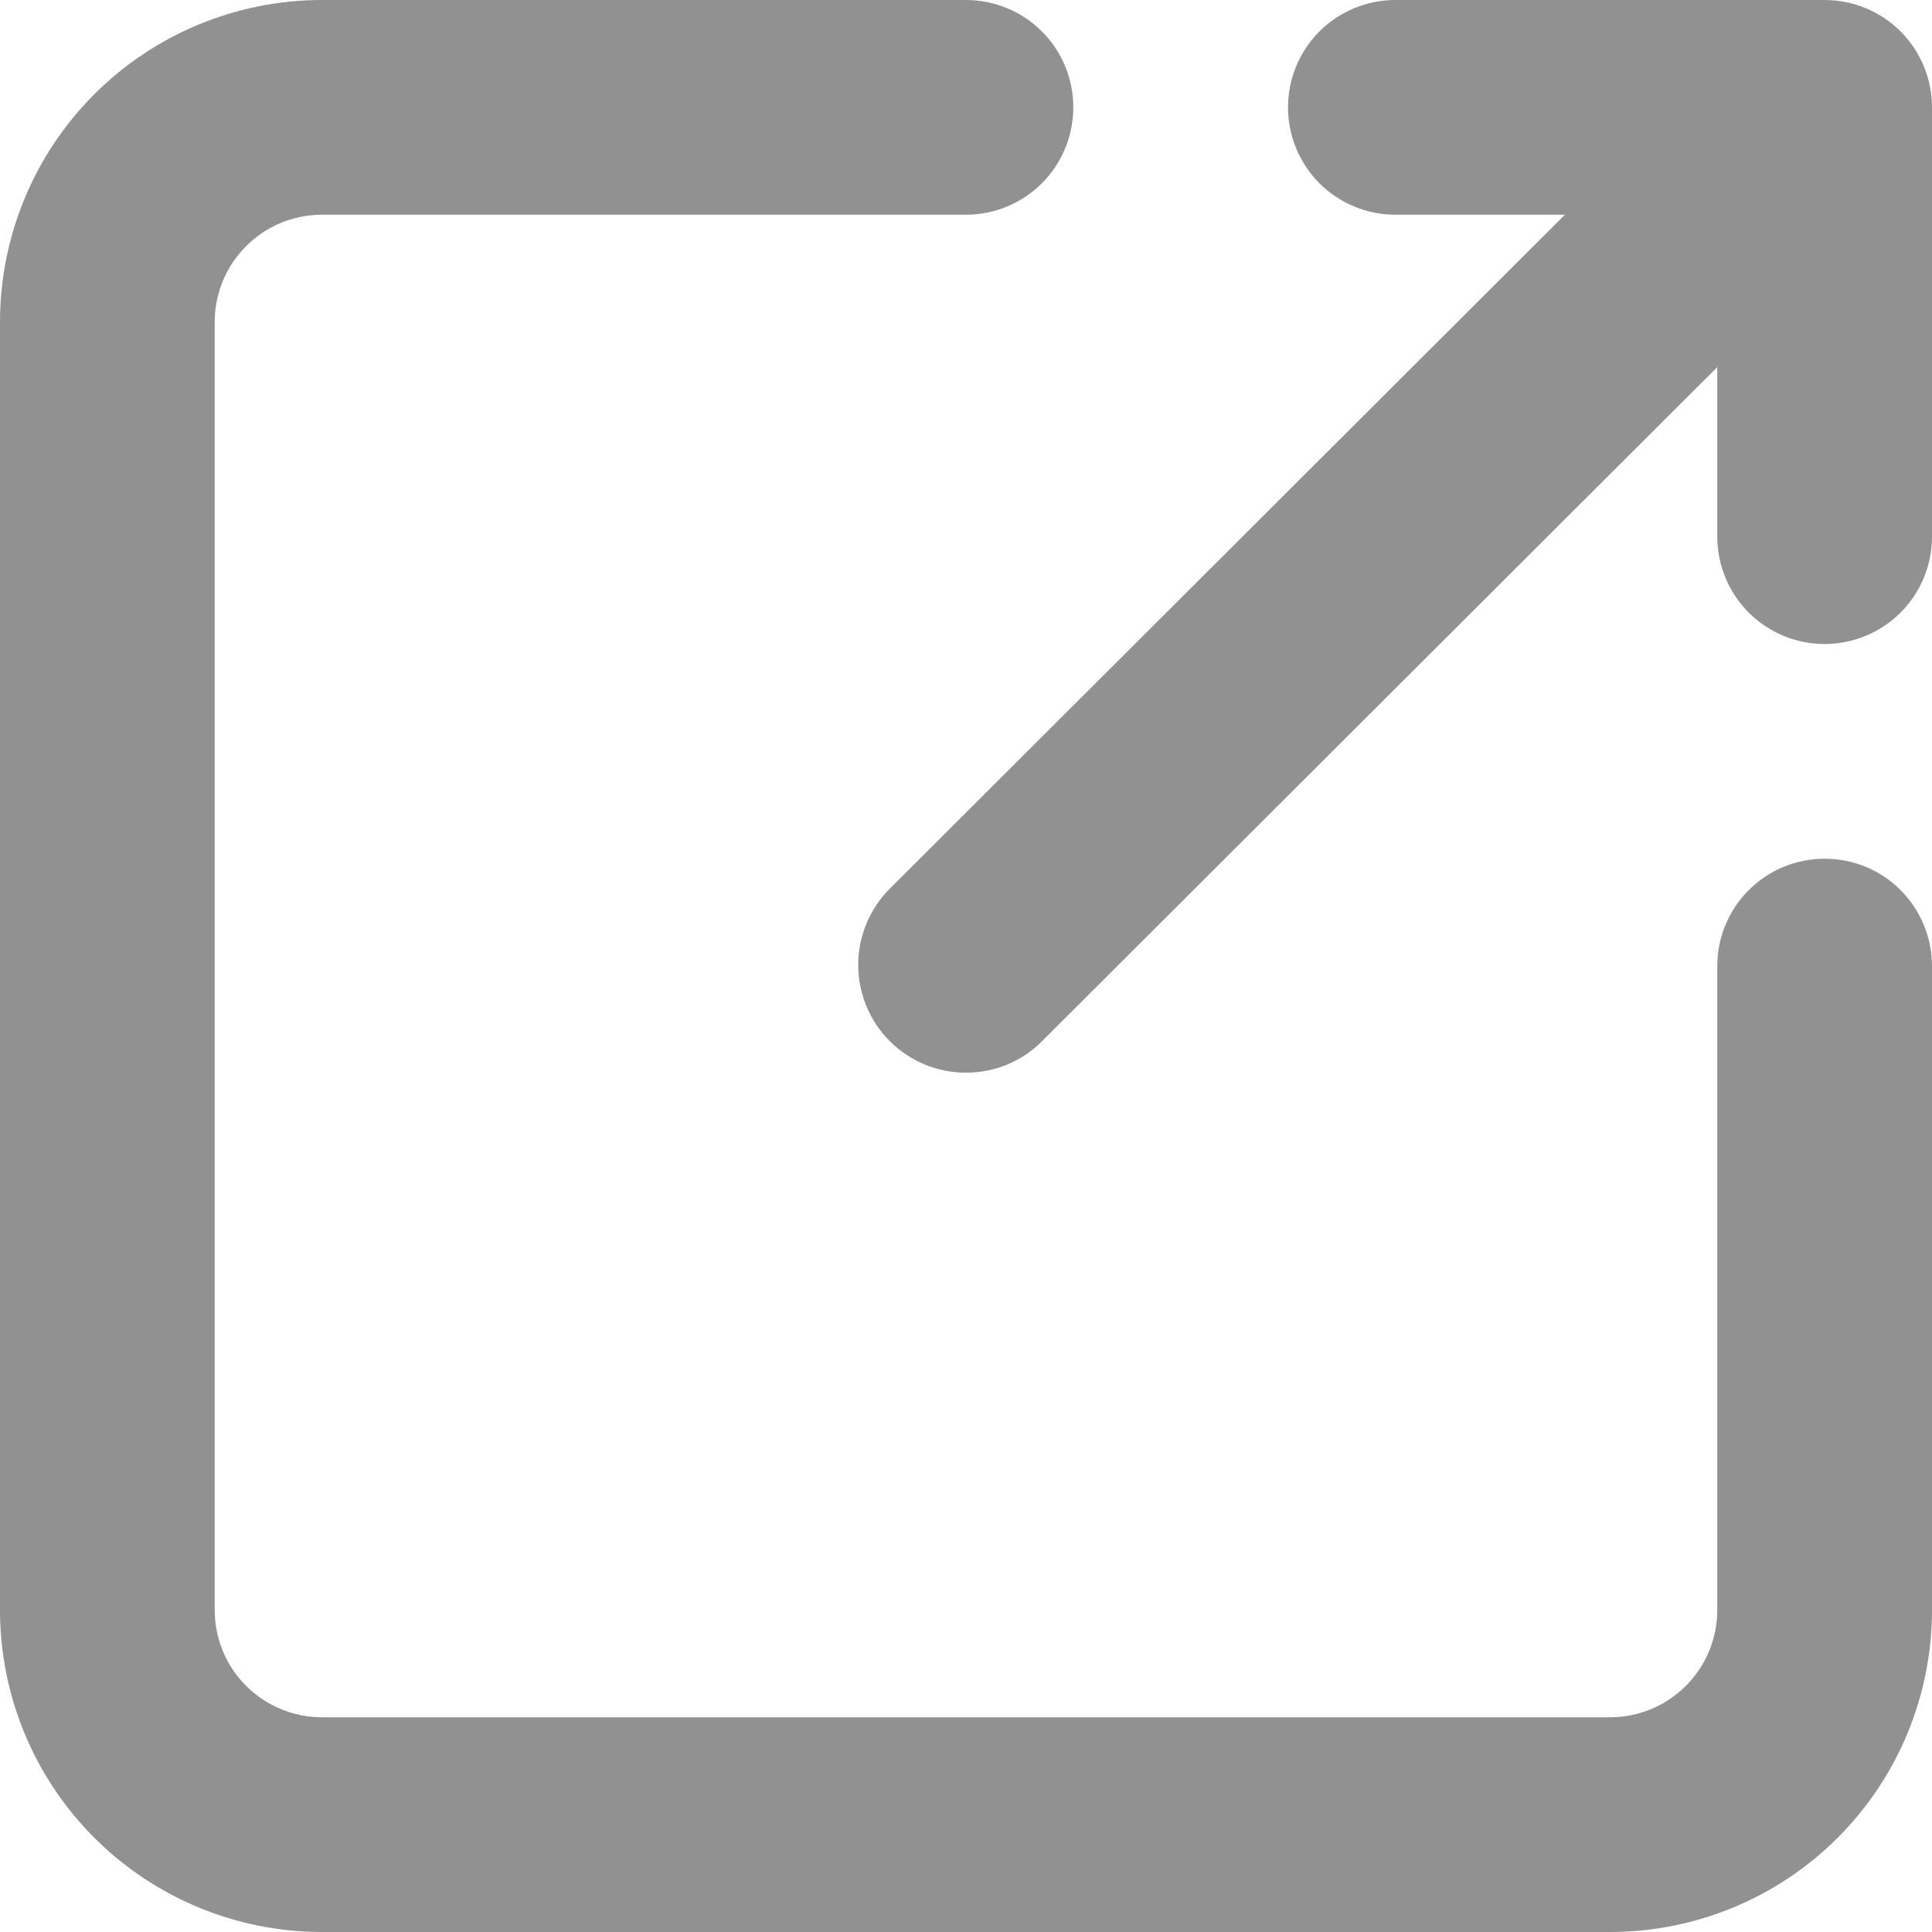
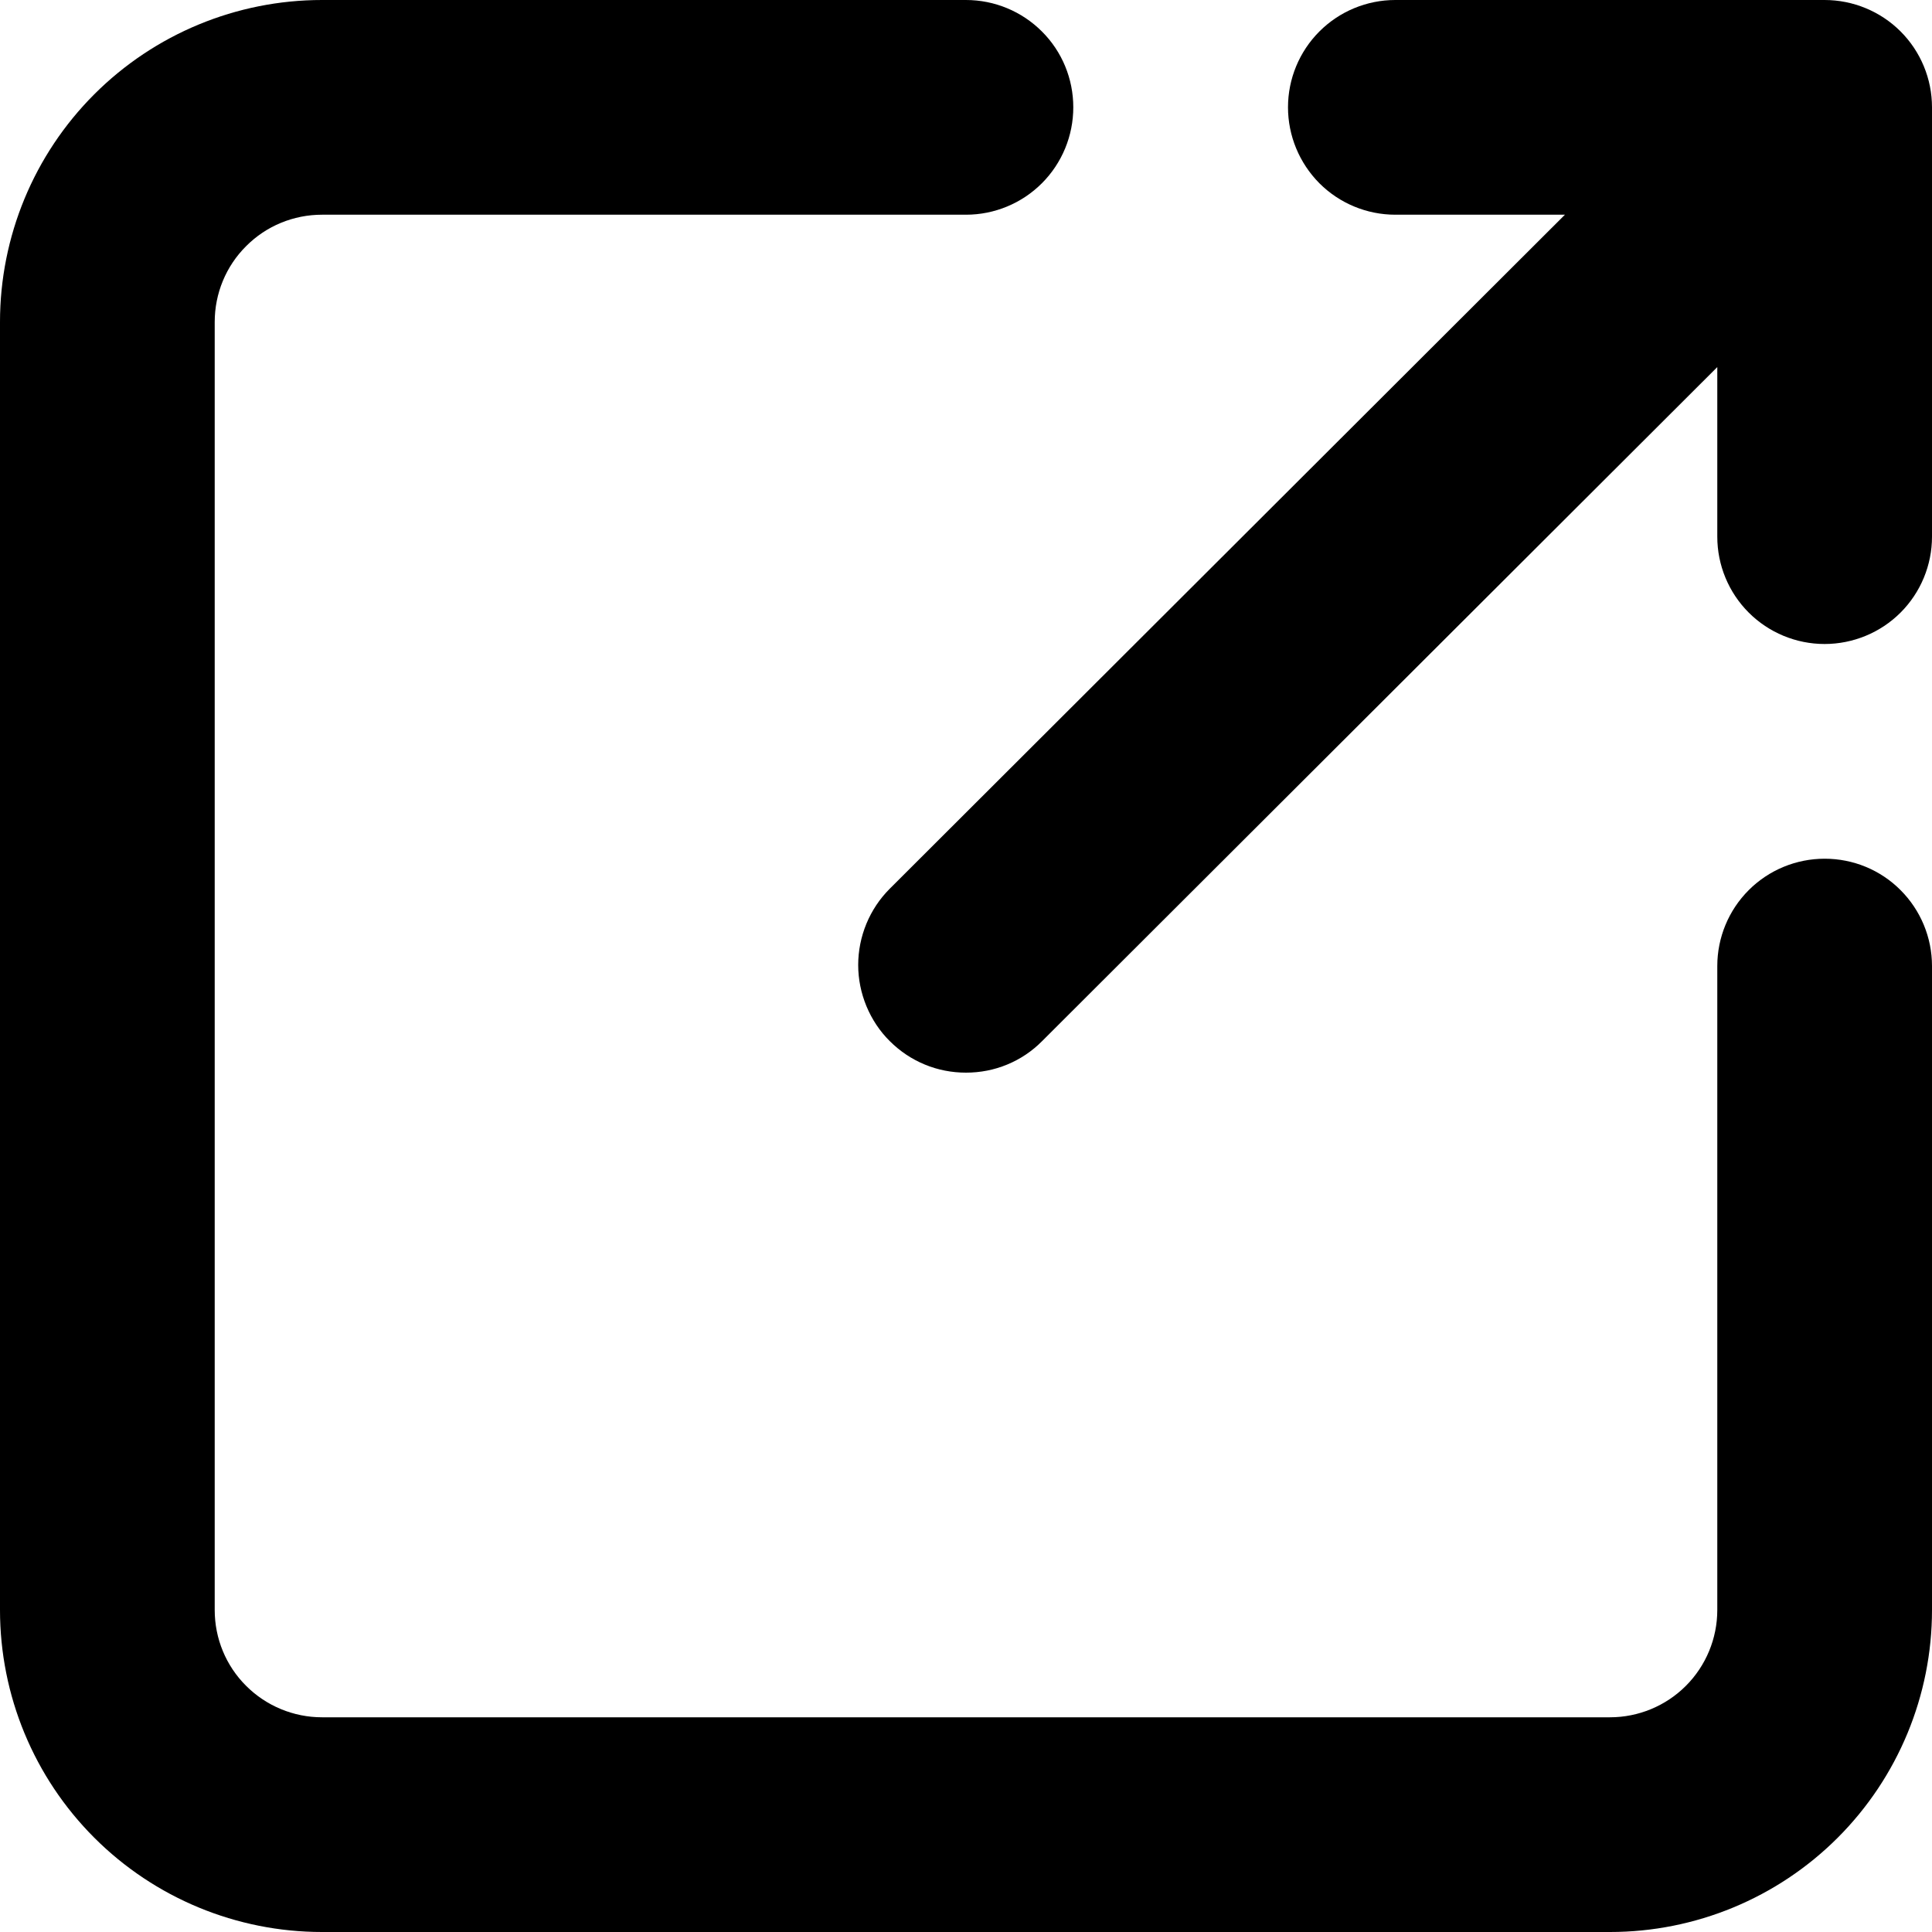
<svg xmlns="http://www.w3.org/2000/svg" width="15" height="15" viewBox="0 0 15 15" fill="none">
-   <path d="M14.167 6.667C13.946 6.667 13.734 6.754 13.577 6.911C13.421 7.067 13.333 7.279 13.333 7.5V12.5C13.333 12.721 13.245 12.933 13.089 13.089C12.933 13.245 12.721 13.333 12.5 13.333H2.5C2.279 13.333 2.067 13.245 1.911 13.089C1.754 12.933 1.667 12.721 1.667 12.5V2.5C1.667 2.279 1.754 2.067 1.911 1.911C2.067 1.754 2.279 1.667 2.5 1.667H7.5C7.721 1.667 7.933 1.579 8.089 1.423C8.246 1.266 8.333 1.054 8.333 0.833C8.333 0.612 8.246 0.4 8.089 0.244C7.933 0.088 7.721 0 7.5 0H2.5C1.837 0 1.201 0.263 0.732 0.732C0.263 1.201 0 1.837 0 2.5V12.5C0 13.163 0.263 13.799 0.732 14.268C1.201 14.737 1.837 15 2.5 15H12.5C13.163 15 13.799 14.737 14.268 14.268C14.737 13.799 15 13.163 15 12.5V7.5C15 7.279 14.912 7.067 14.756 6.911C14.6 6.754 14.388 6.667 14.167 6.667Z" fill="#919191" />
-   <path d="M10.833 1.667H12.15L6.908 6.9C6.83 6.978 6.769 7.07 6.727 7.171C6.685 7.273 6.663 7.382 6.663 7.492C6.663 7.602 6.685 7.71 6.727 7.812C6.769 7.913 6.83 8.006 6.908 8.083C6.986 8.161 7.078 8.223 7.18 8.265C7.281 8.307 7.39 8.328 7.5 8.328C7.61 8.328 7.719 8.307 7.82 8.265C7.922 8.223 8.014 8.161 8.091 8.083L13.333 2.85V4.167C13.333 4.388 13.421 4.6 13.577 4.756C13.733 4.912 13.945 5 14.166 5C14.387 5 14.6 4.912 14.756 4.756C14.912 4.6 15 4.388 15 4.167V0.833C15 0.612 14.912 0.4 14.756 0.244C14.6 0.088 14.387 0 14.166 0H10.833C10.612 0 10.4 0.088 10.244 0.244C10.088 0.4 10 0.612 10 0.833C10 1.054 10.088 1.266 10.244 1.423C10.4 1.579 10.612 1.667 10.833 1.667Z" fill="#919191" />
+   <path d="M14.167 6.667C13.946 6.667 13.734 6.754 13.577 6.911C13.421 7.067 13.333 7.279 13.333 7.5V12.5C13.333 12.721 13.245 12.933 13.089 13.089C12.933 13.245 12.721 13.333 12.5 13.333H2.5C2.279 13.333 2.067 13.245 1.911 13.089C1.754 12.933 1.667 12.721 1.667 12.5V2.5C1.667 2.279 1.754 2.067 1.911 1.911C2.067 1.754 2.279 1.667 2.5 1.667H7.5C7.721 1.667 7.933 1.579 8.089 1.423C8.246 1.266 8.333 1.054 8.333 0.833C8.333 0.612 8.246 0.4 8.089 0.244C7.933 0.088 7.721 0 7.5 0H2.5C1.837 0 1.201 0.263 0.732 0.732C0.263 1.201 0 1.837 0 2.5V12.5C0 13.163 0.263 13.799 0.732 14.268C1.201 14.737 1.837 15 2.5 15H12.5C13.163 15 13.799 14.737 14.268 14.268C14.737 13.799 15 13.163 15 12.5V7.5C15 7.279 14.912 7.067 14.756 6.911C14.6 6.754 14.388 6.667 14.167 6.667Z" fill="black" />
+   <path d="M10.833 1.667H12.15L6.908 6.9C6.83 6.978 6.769 7.07 6.727 7.171C6.685 7.273 6.663 7.382 6.663 7.492C6.663 7.602 6.685 7.71 6.727 7.812C6.769 7.913 6.83 8.006 6.908 8.083C6.986 8.161 7.078 8.223 7.18 8.265C7.281 8.307 7.39 8.328 7.5 8.328C7.61 8.328 7.719 8.307 7.82 8.265C7.922 8.223 8.014 8.161 8.091 8.083L13.333 2.85V4.167C13.333 4.388 13.421 4.6 13.577 4.756C13.733 4.912 13.945 5 14.166 5C14.387 5 14.6 4.912 14.756 4.756C14.912 4.6 15 4.388 15 4.167V0.833C15 0.612 14.912 0.4 14.756 0.244C14.6 0.088 14.387 0 14.166 0H10.833C10.612 0 10.4 0.088 10.244 0.244C10.088 0.4 10 0.612 10 0.833C10 1.054 10.088 1.266 10.244 1.423C10.4 1.579 10.612 1.667 10.833 1.667Z" fill="black" />
</svg>
